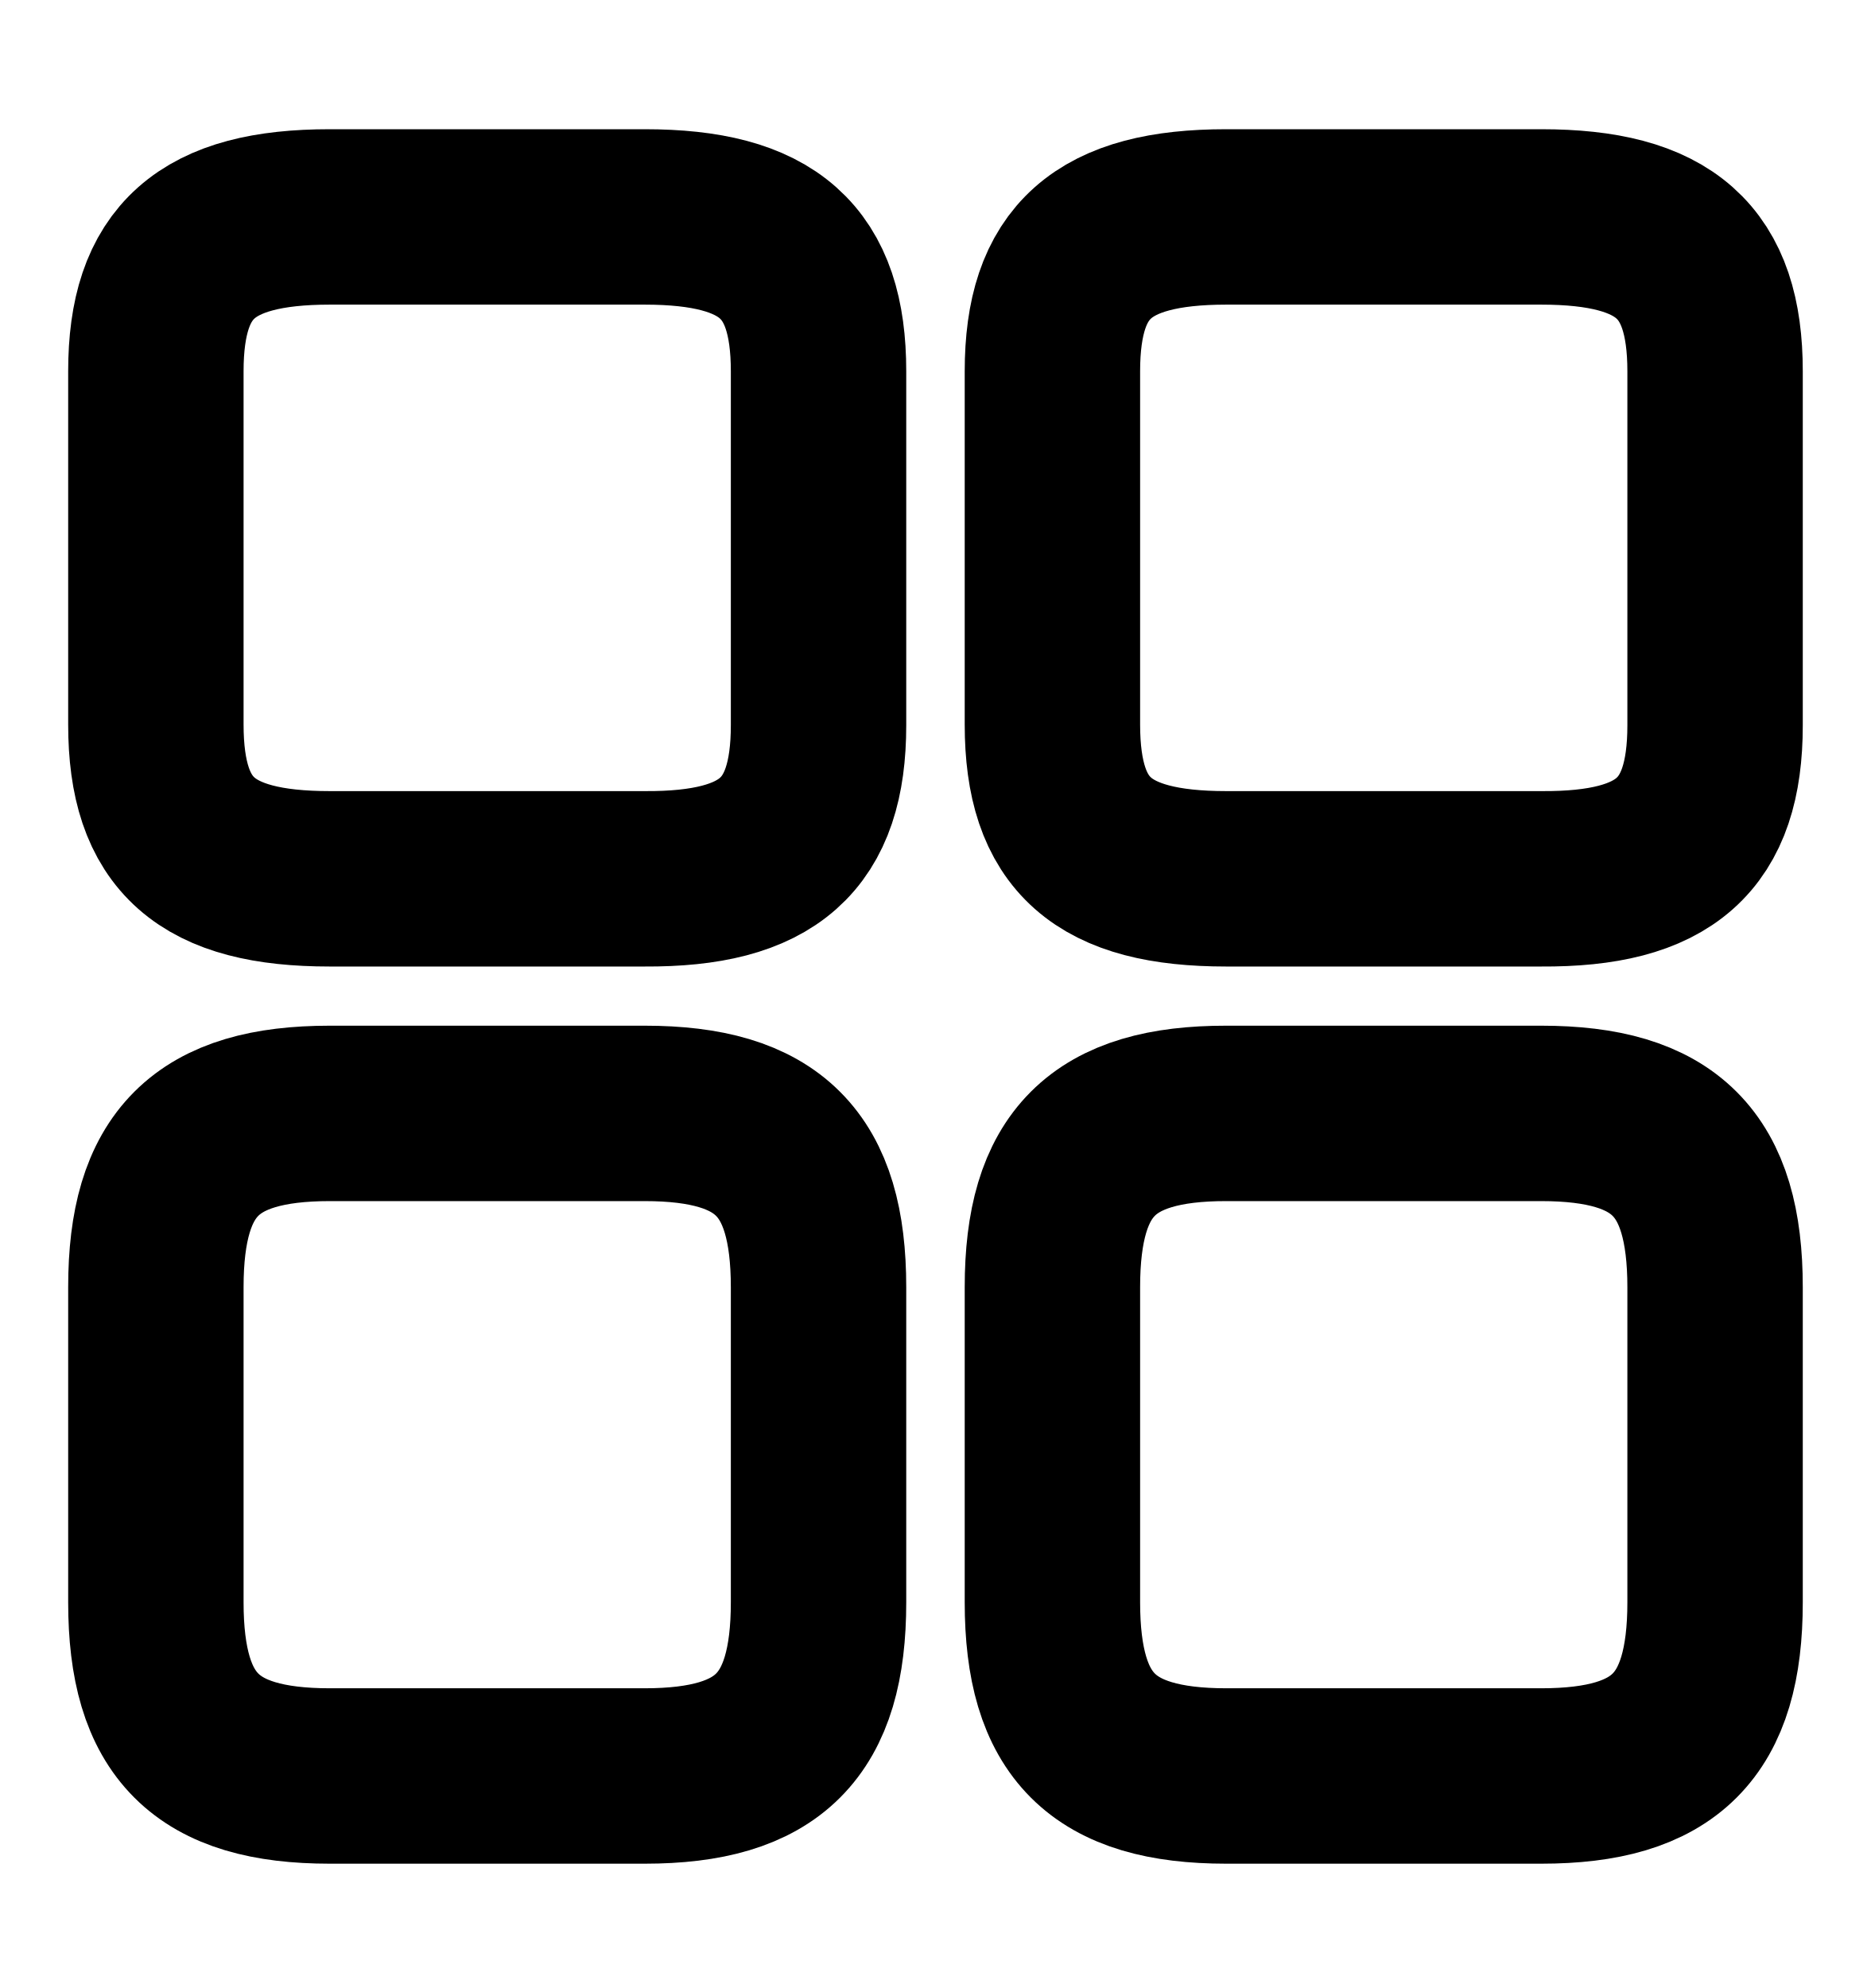
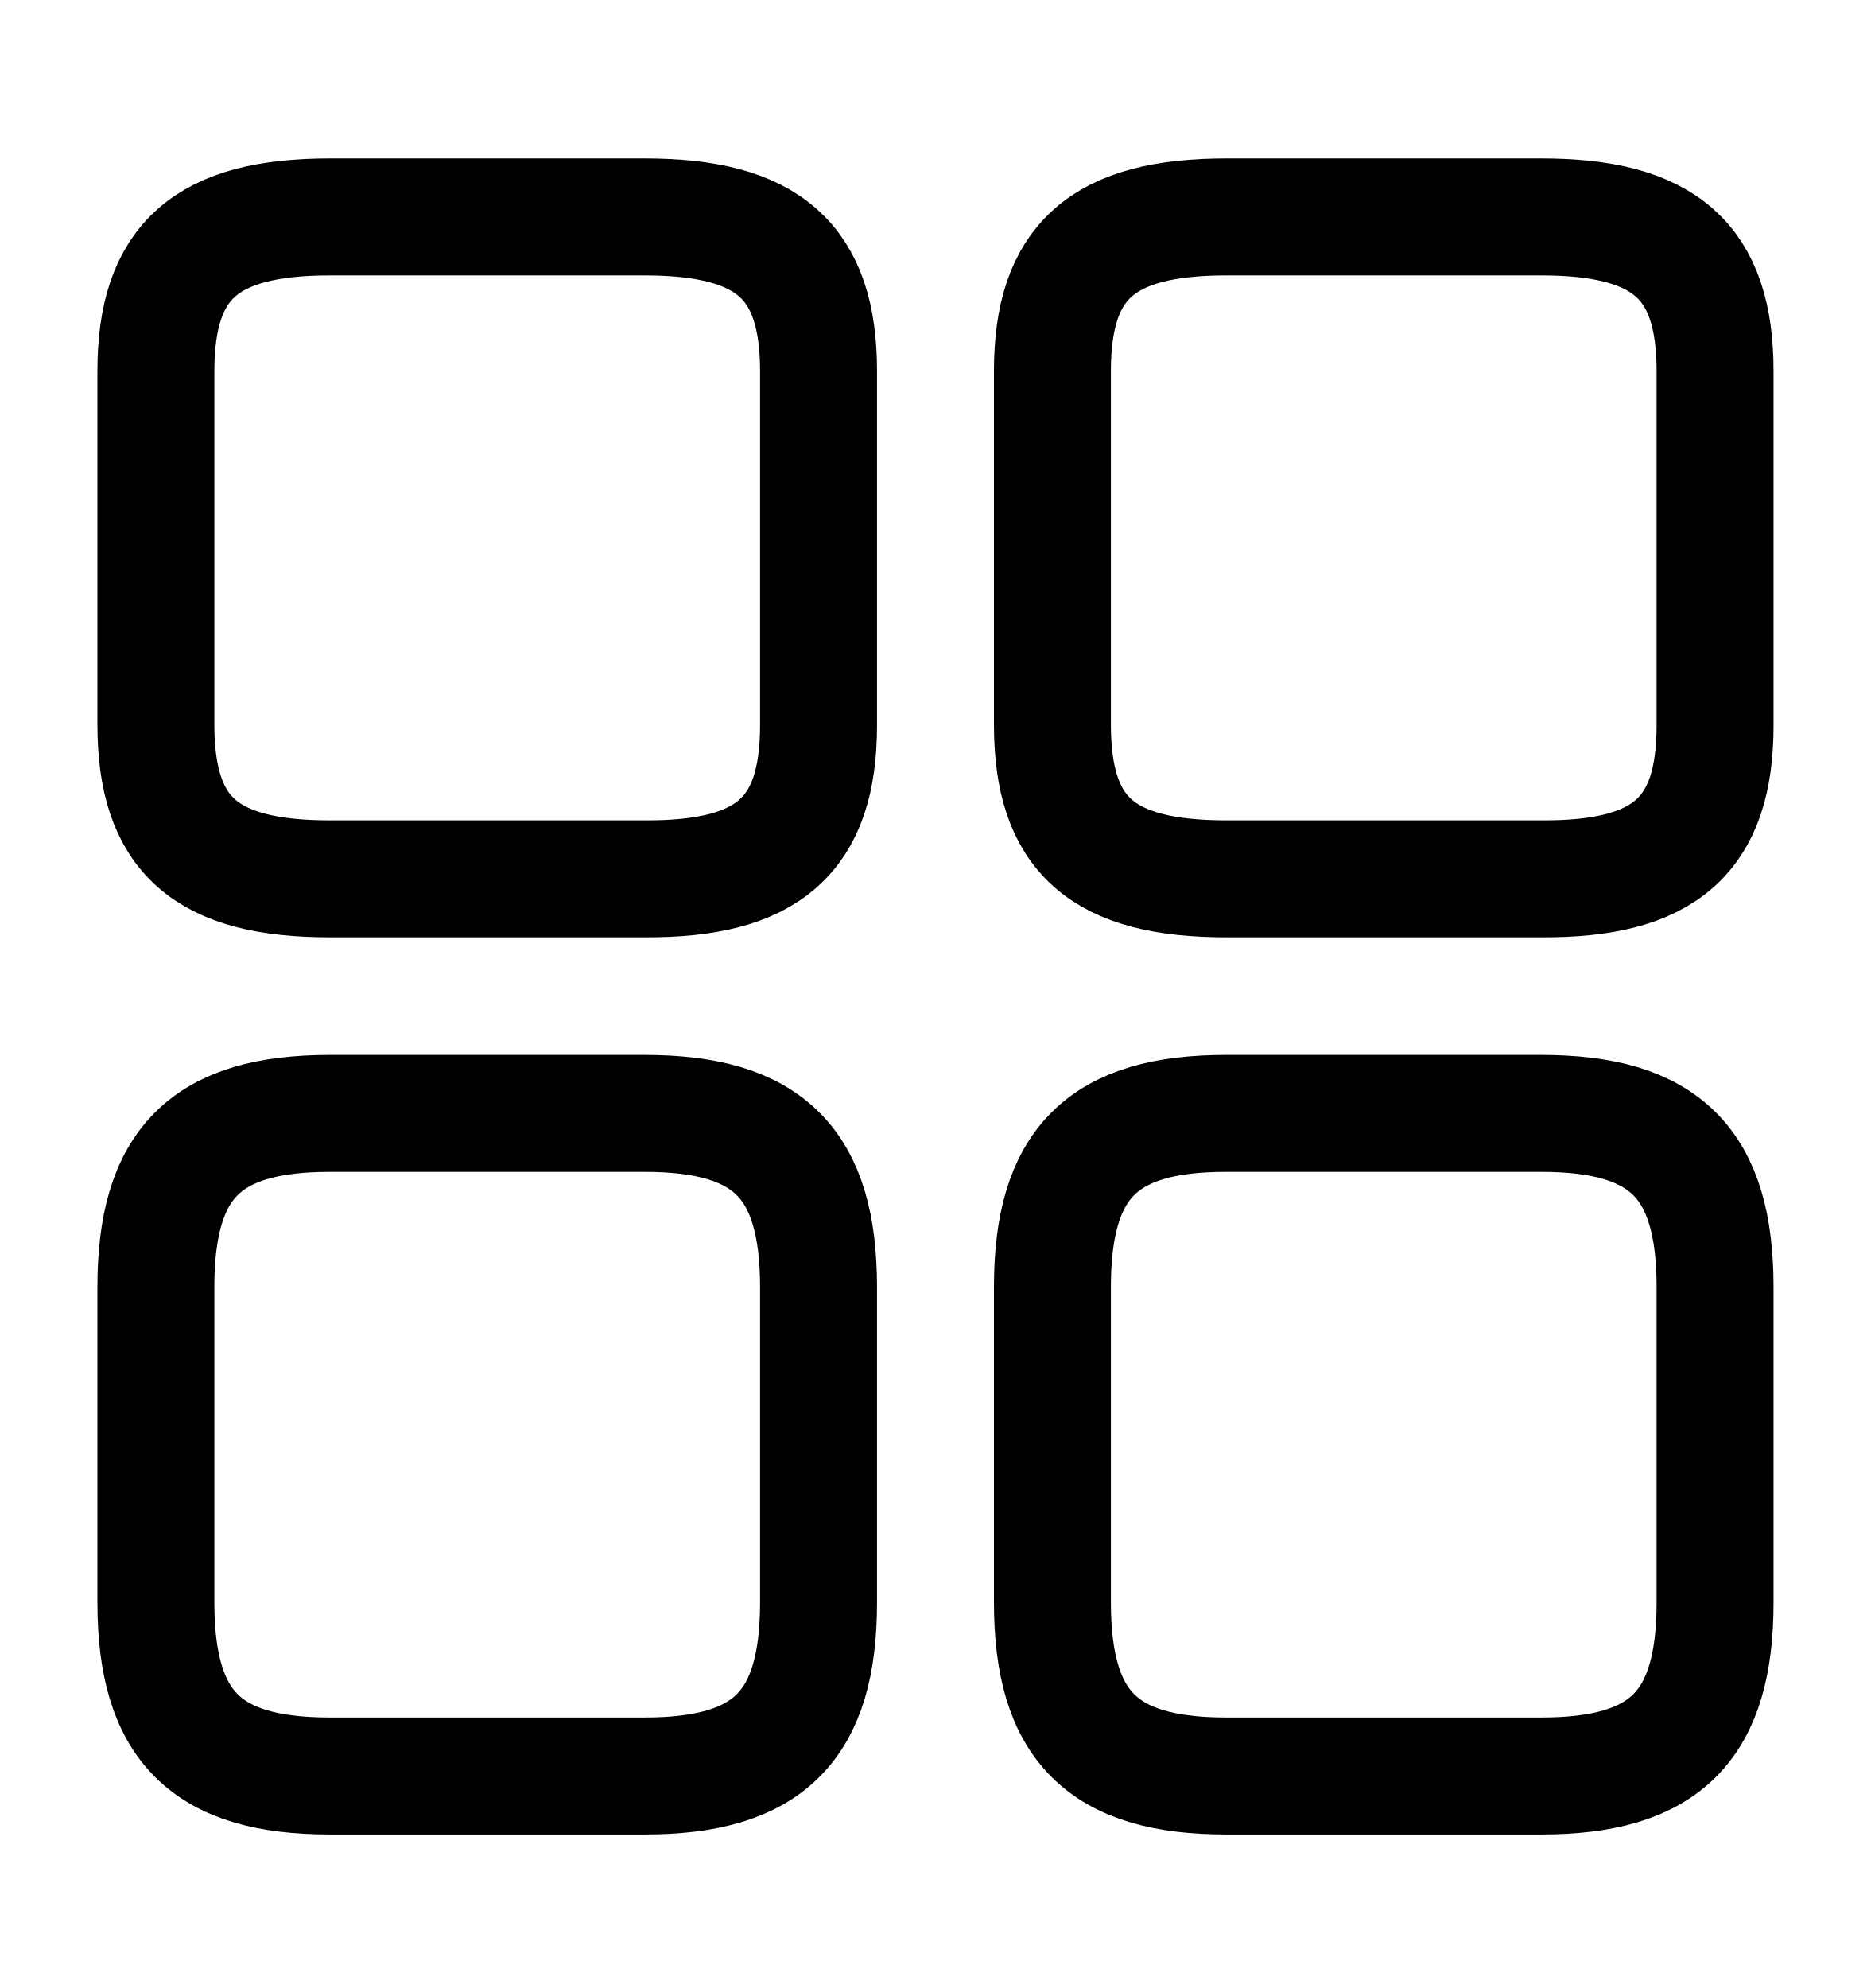
<svg xmlns="http://www.w3.org/2000/svg" fill="none" viewBox="0 0 16 17">
-   <path d="M14.667 6.2V3.175c0-.94-.427-1.32-1.487-1.32h-2.693c-1.06 0-1.487.38-1.487 1.32v3.02c0 .947.427 1.32 1.487 1.32h2.693c1.06.007 1.487-.373 1.487-1.313Zm0 7.5v-2.692c0-1.06-.427-1.487-1.487-1.487h-2.693C9.427 9.52 9 9.947 9 11.007v2.694c0 1.06.427 1.486 1.487 1.486h2.693c1.06 0 1.487-.426 1.487-1.486ZM7 6.2V3.175c0-.94-.427-1.32-1.487-1.32H2.82c-1.06 0-1.487.38-1.487 1.32v3.02c0 .947.427 1.32 1.487 1.32h2.693C6.573 7.521 7 7.141 7 6.201Zm0 7.5v-2.692c0-1.06-.427-1.487-1.487-1.487H2.82c-1.06 0-1.487.426-1.487 1.486v2.694c0 1.06.427 1.486 1.487 1.486h2.693c1.06 0 1.487-.426 1.487-1.486Z" stroke="currentColor" stroke-width="1.5" stroke-linecap="round" stroke-linejoin="round" />
+   <path d="M14.667 6.2V3.175c0-.94-.427-1.32-1.487-1.32h-2.693c-1.06 0-1.487.38-1.487 1.32v3.02c0 .947.427 1.32 1.487 1.32h2.693c1.06.007 1.487-.373 1.487-1.313Zm0 7.5v-2.692c0-1.06-.427-1.487-1.487-1.487h-2.693C9.427 9.52 9 9.947 9 11.007v2.694c0 1.06.427 1.486 1.487 1.486h2.693c1.06 0 1.487-.426 1.487-1.486ZM7 6.2V3.175c0-.94-.427-1.32-1.487-1.32H2.82c-1.06 0-1.487.38-1.487 1.32v3.02c0 .947.427 1.32 1.487 1.32h2.693C6.573 7.521 7 7.141 7 6.201Zm0 7.5v-2.692c0-1.06-.427-1.487-1.487-1.487H2.82c-1.06 0-1.487.426-1.487 1.486v2.694c0 1.06.427 1.486 1.487 1.486h2.693c1.06 0 1.487-.426 1.487-1.486Z" stroke="currentColor" stroke-width="1" stroke-linecap="round" stroke-linejoin="round" />
</svg>
